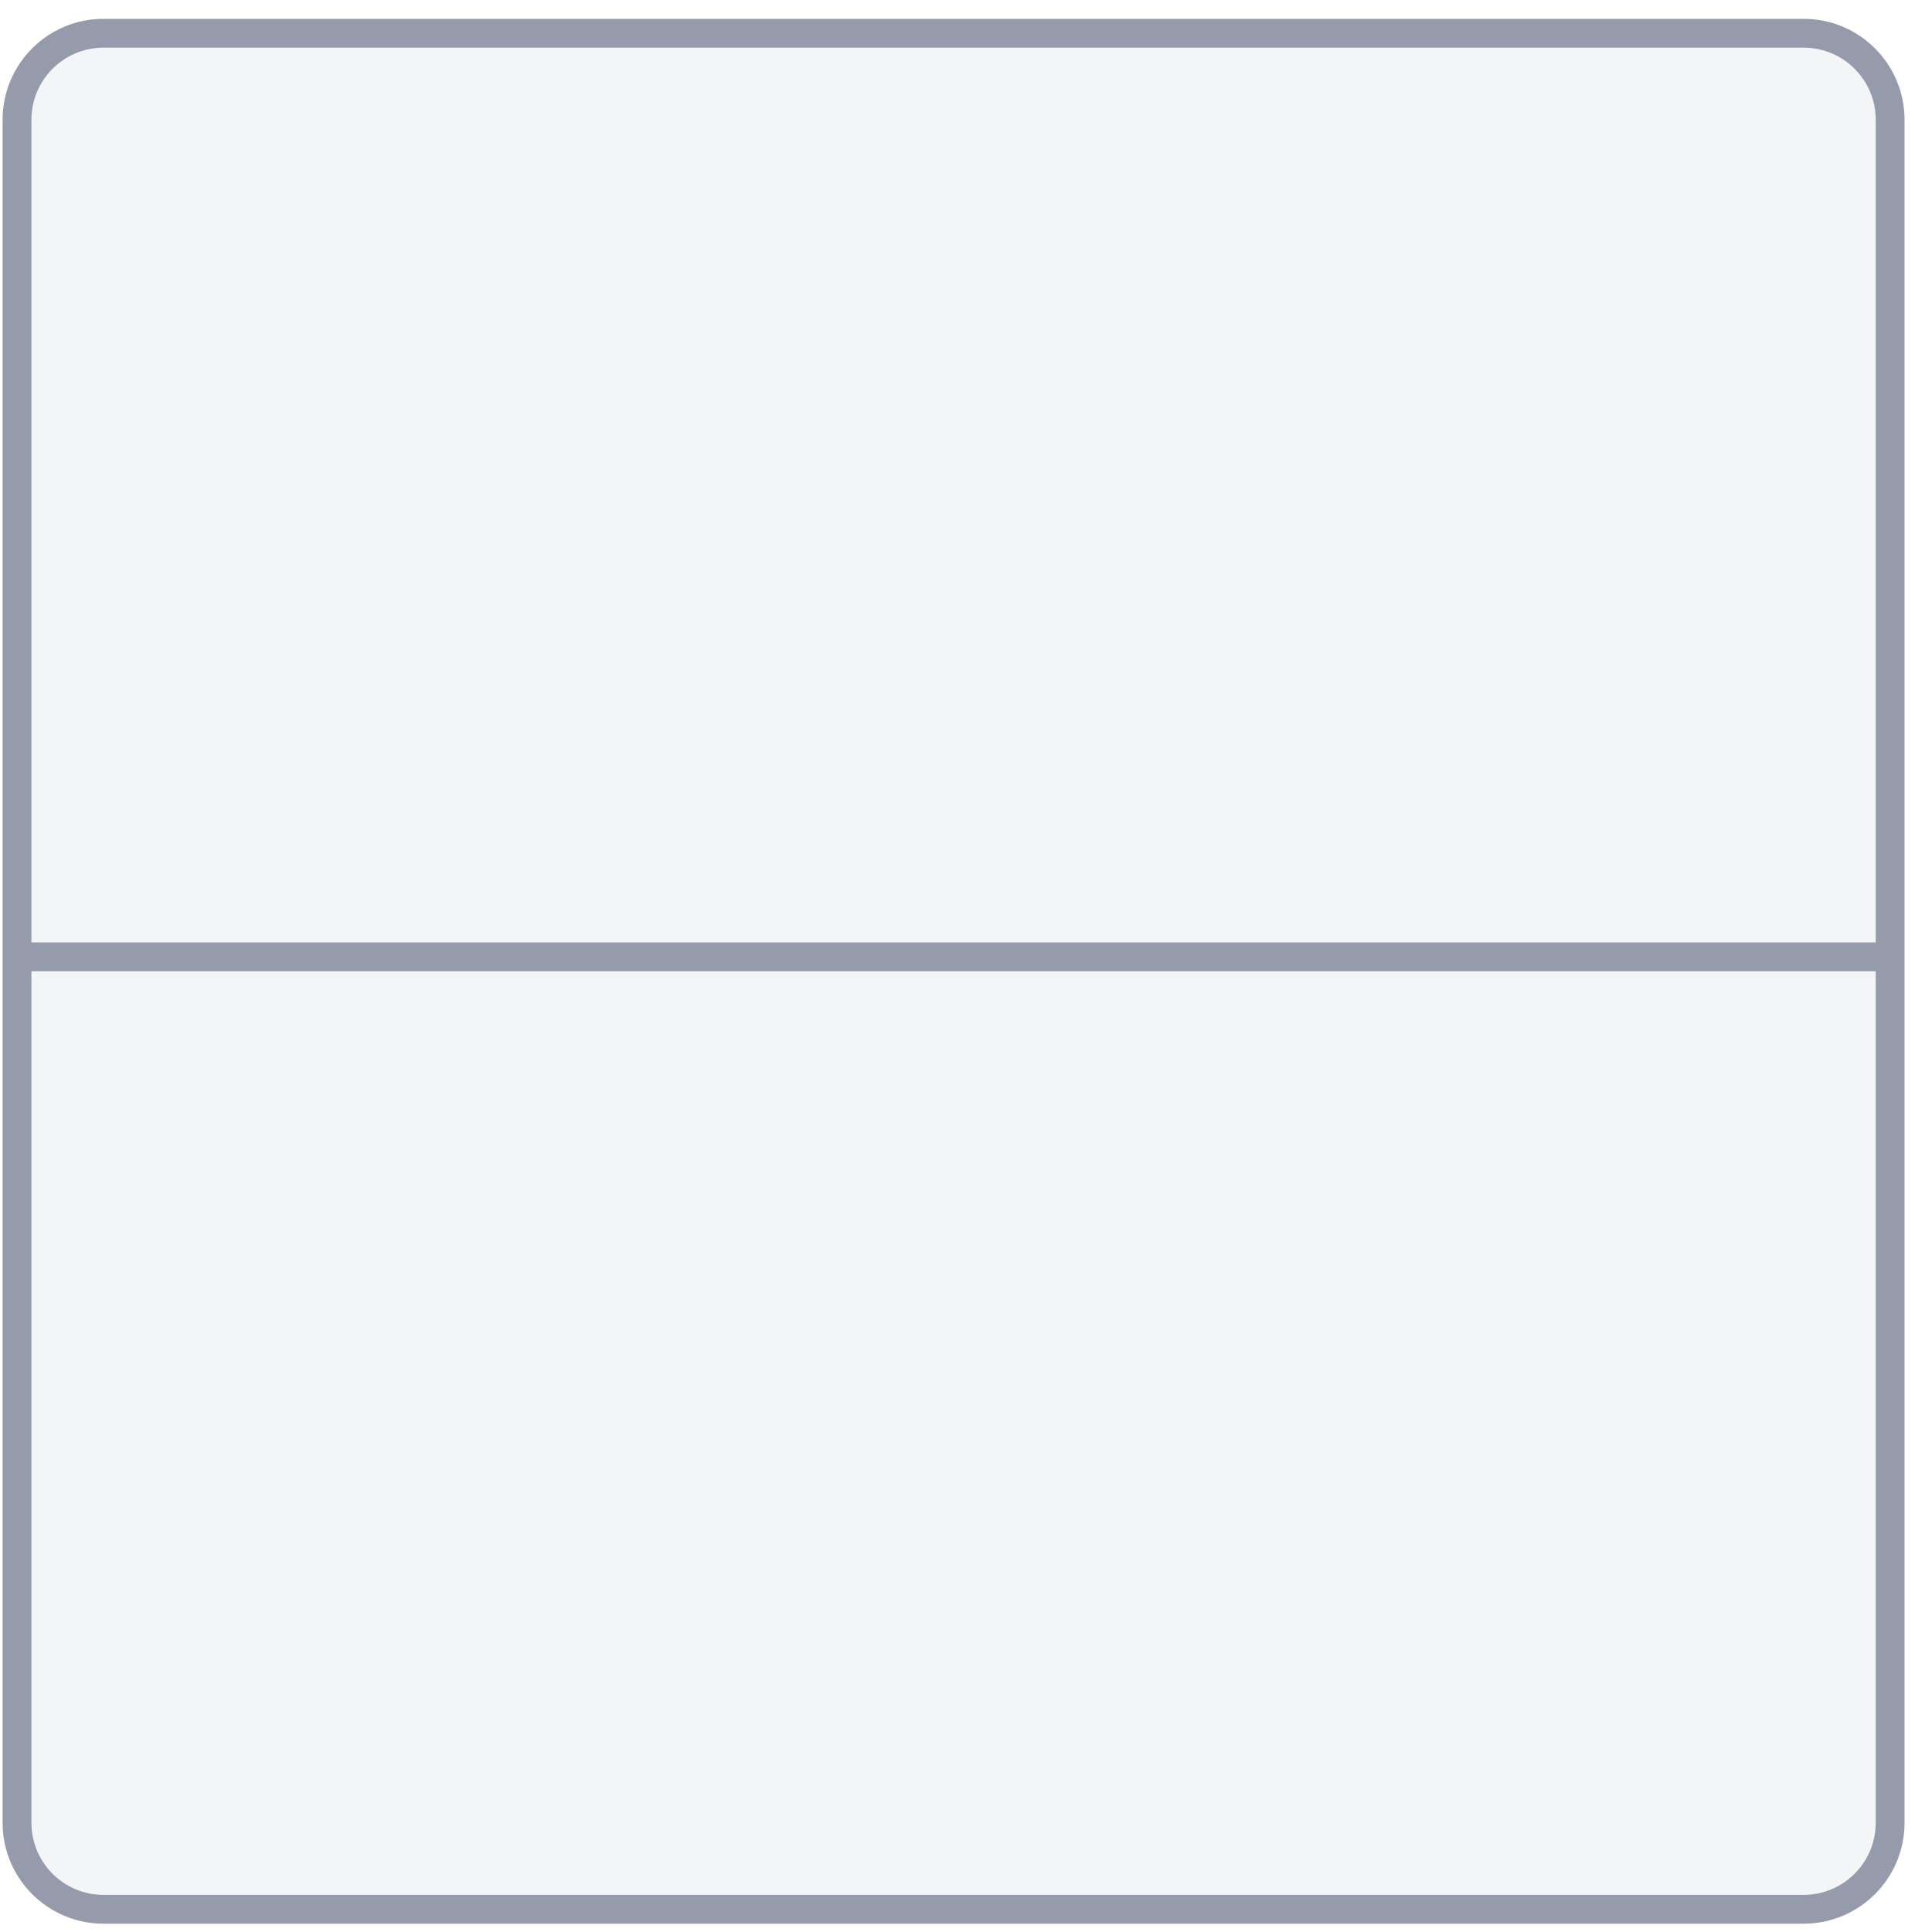
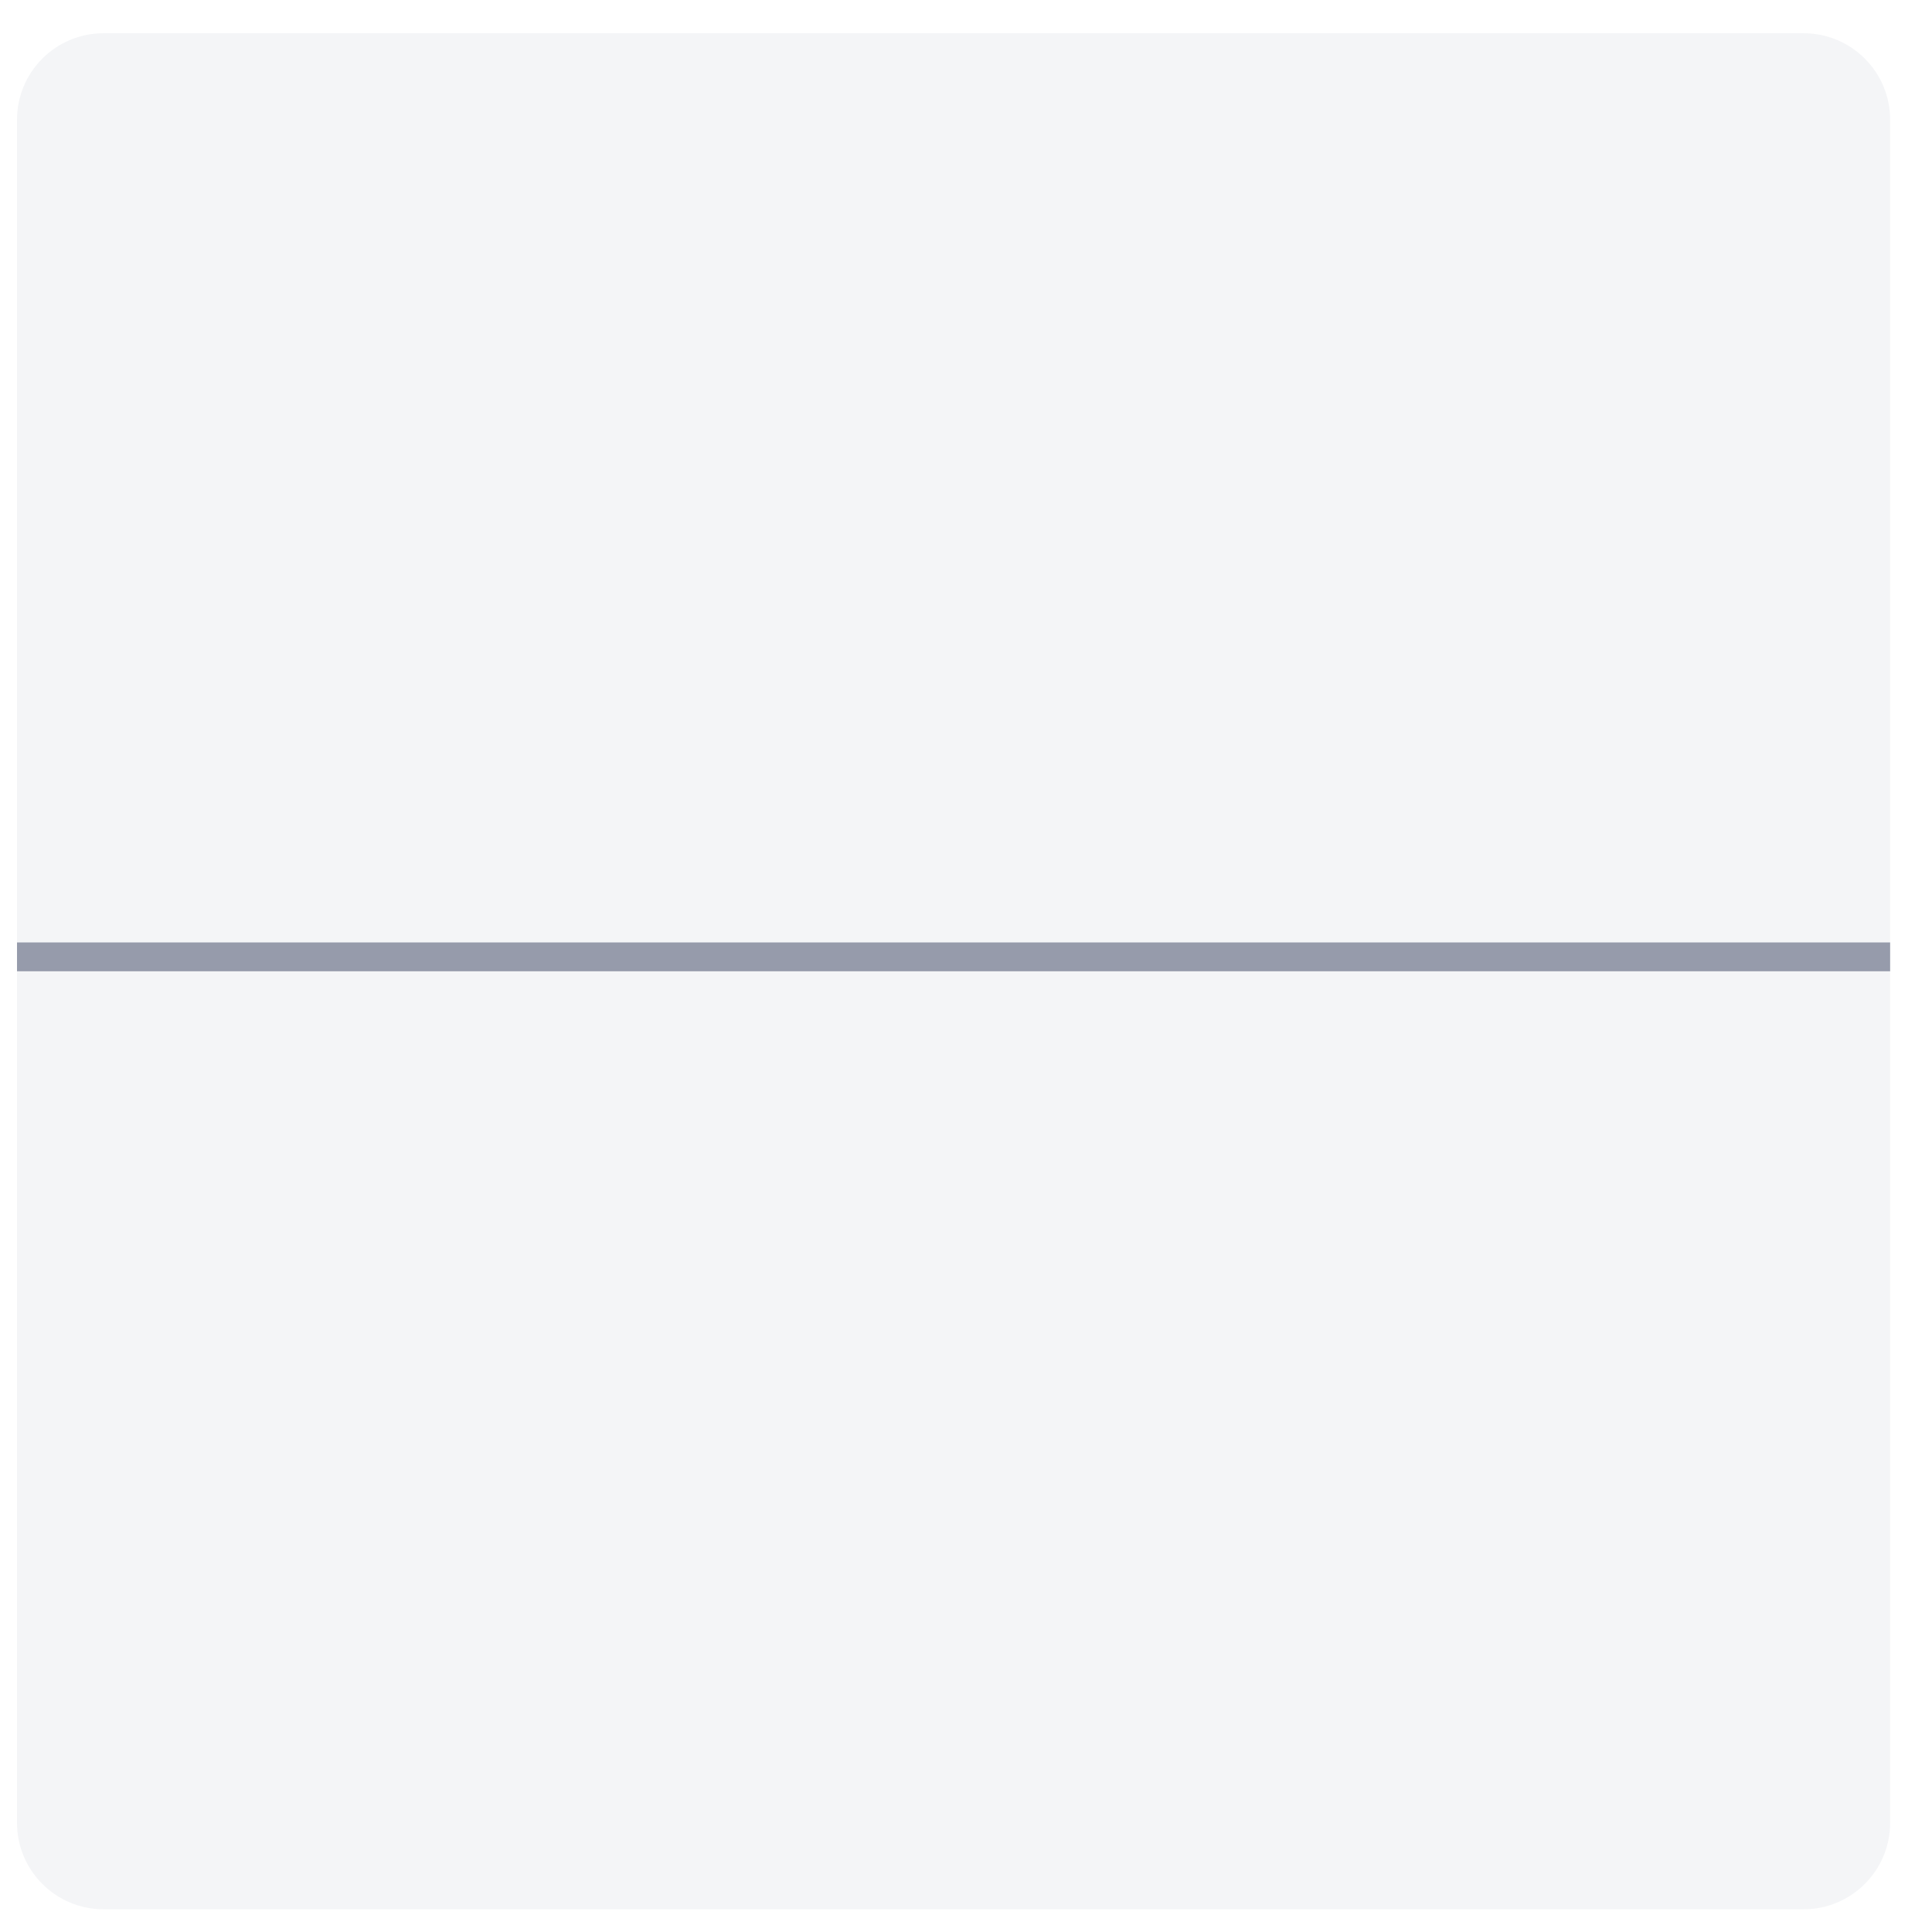
<svg xmlns="http://www.w3.org/2000/svg" width="67" height="67" fill="none" viewBox="0 0 67 67">
-   <rect width="64.958" height="65.059" x=".59" y="1.153" fill="#F4F5F7" stroke="#969BAB" rx="3" />
-   <path stroke="#969BAB" d="M.59 33.183h64.958" />
+   <rect width="64.958" height="65.059" x=".59" y="1.153" fill="#F4F5F7" rx="3" />
+   <path stroke="#969BAB" stroke-width="1" d="M.59 33.183h64.958" />
</svg>
